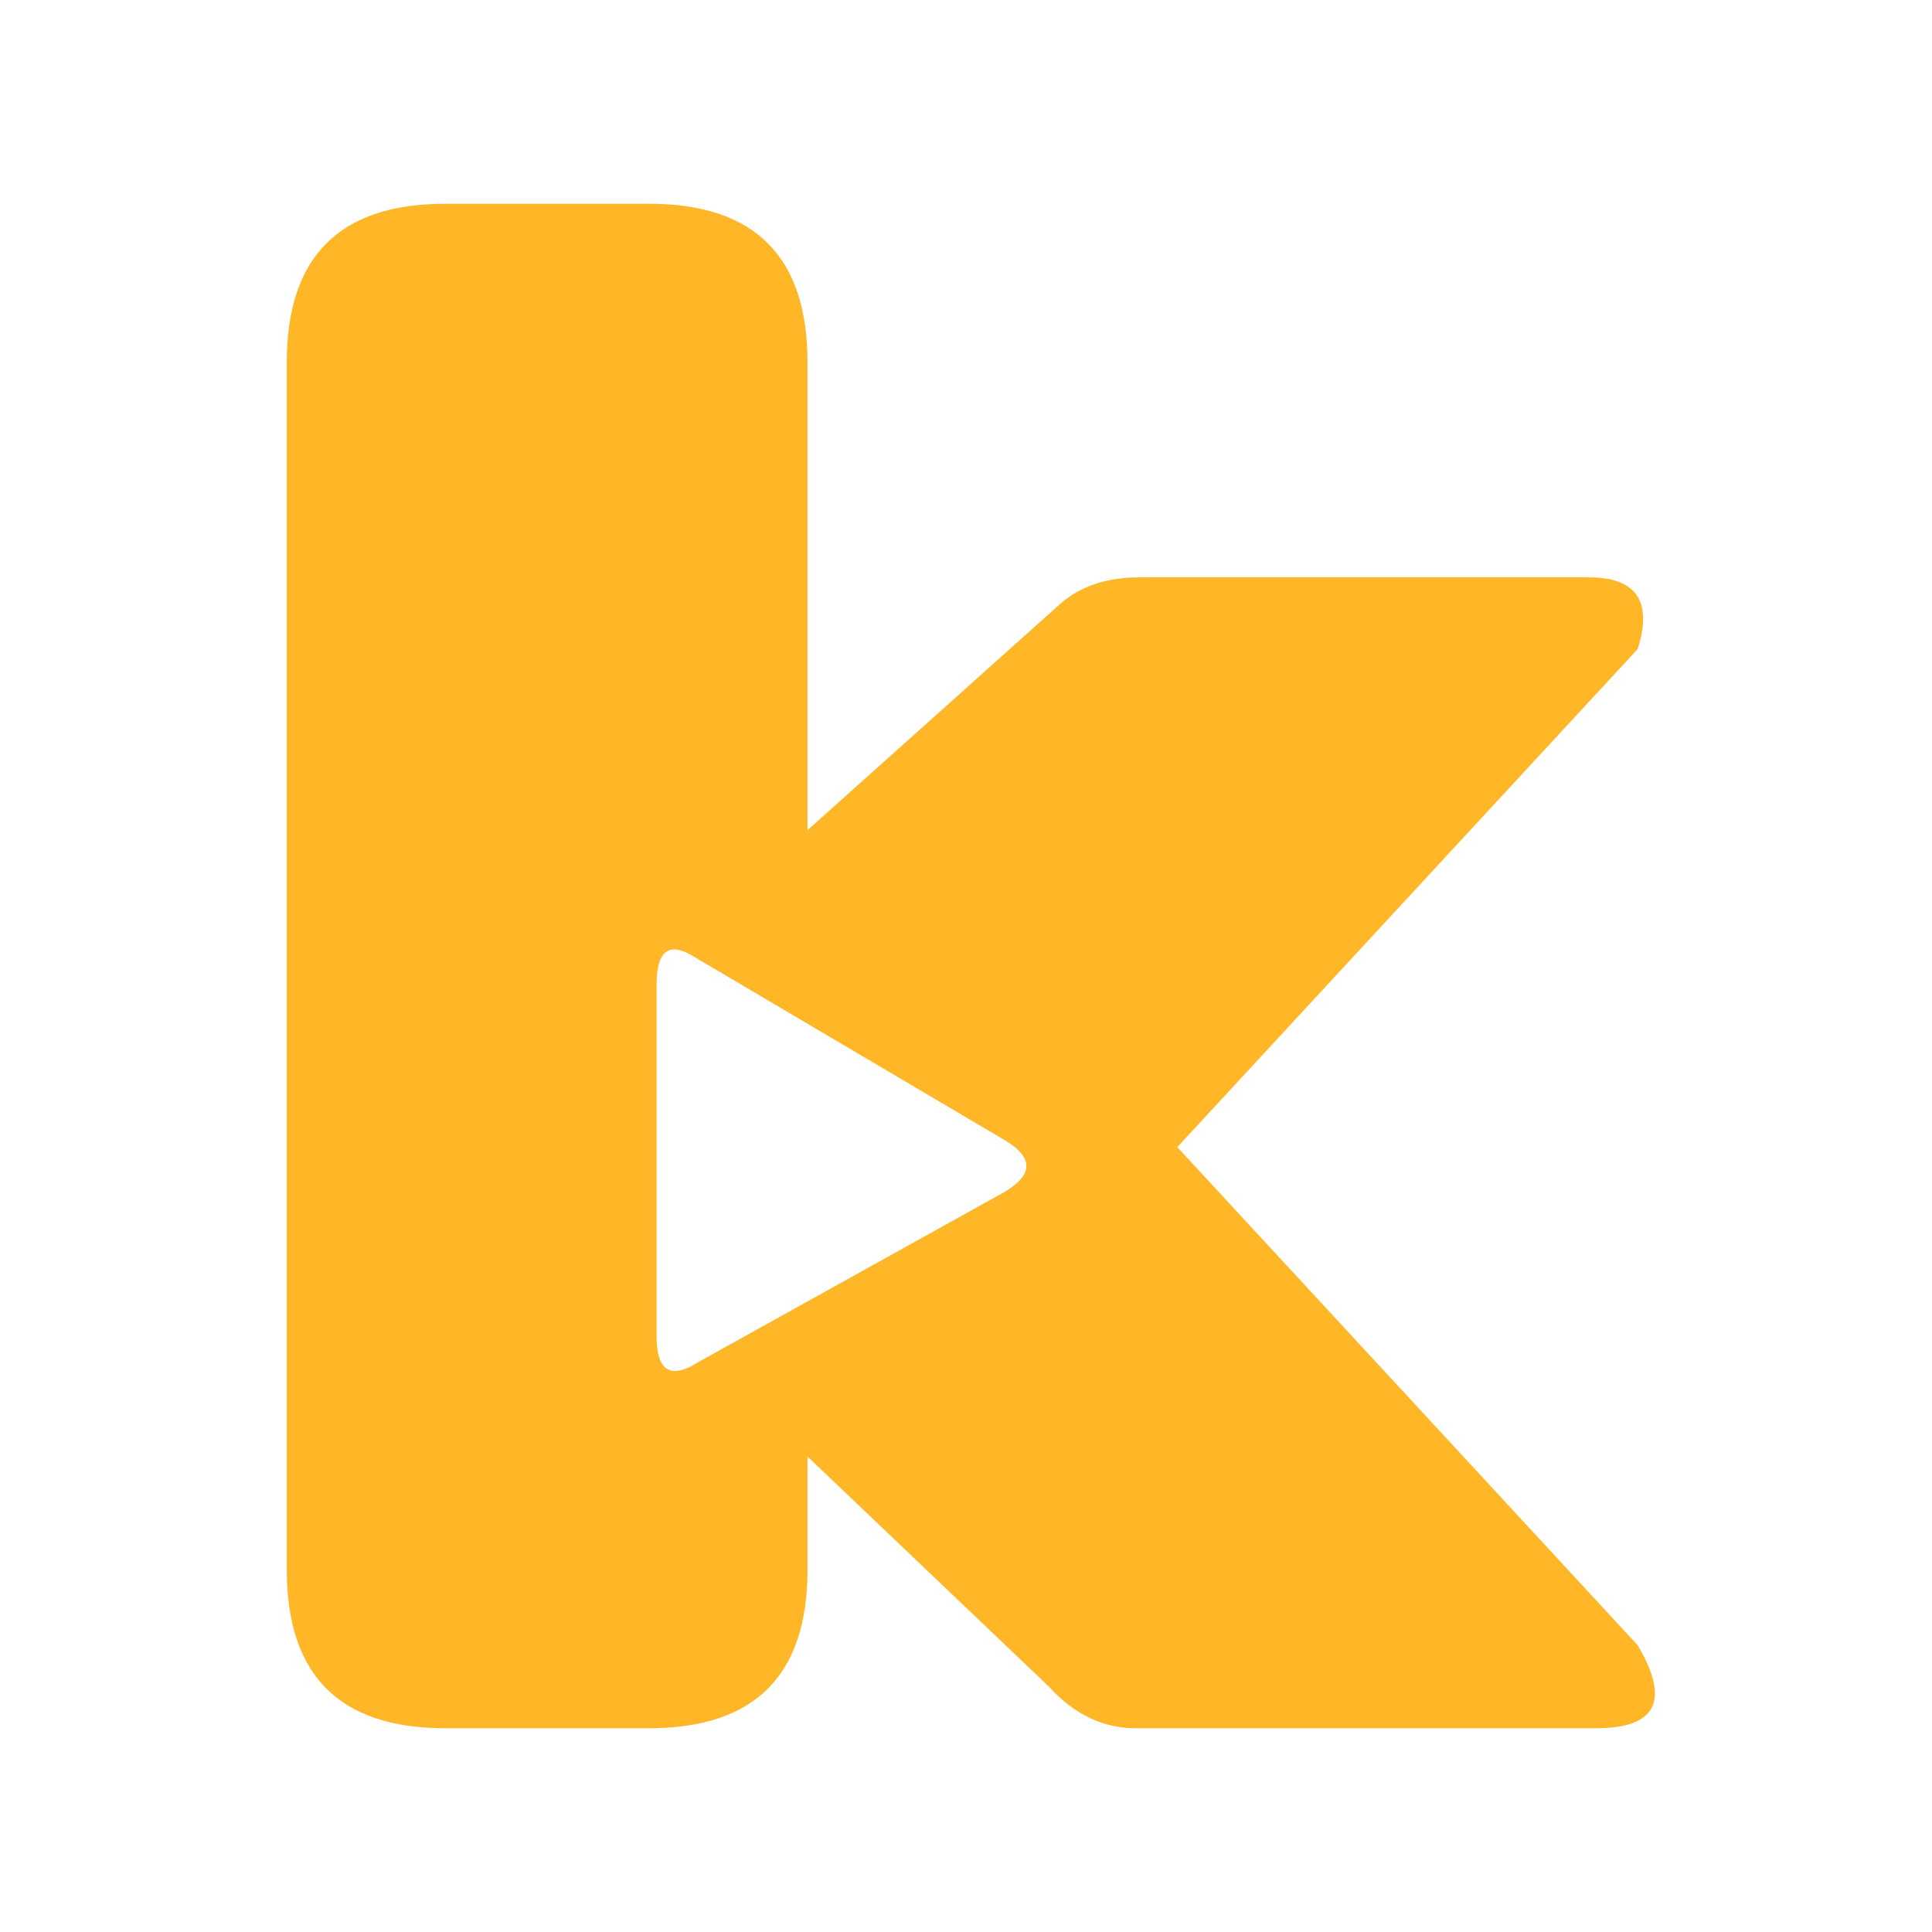
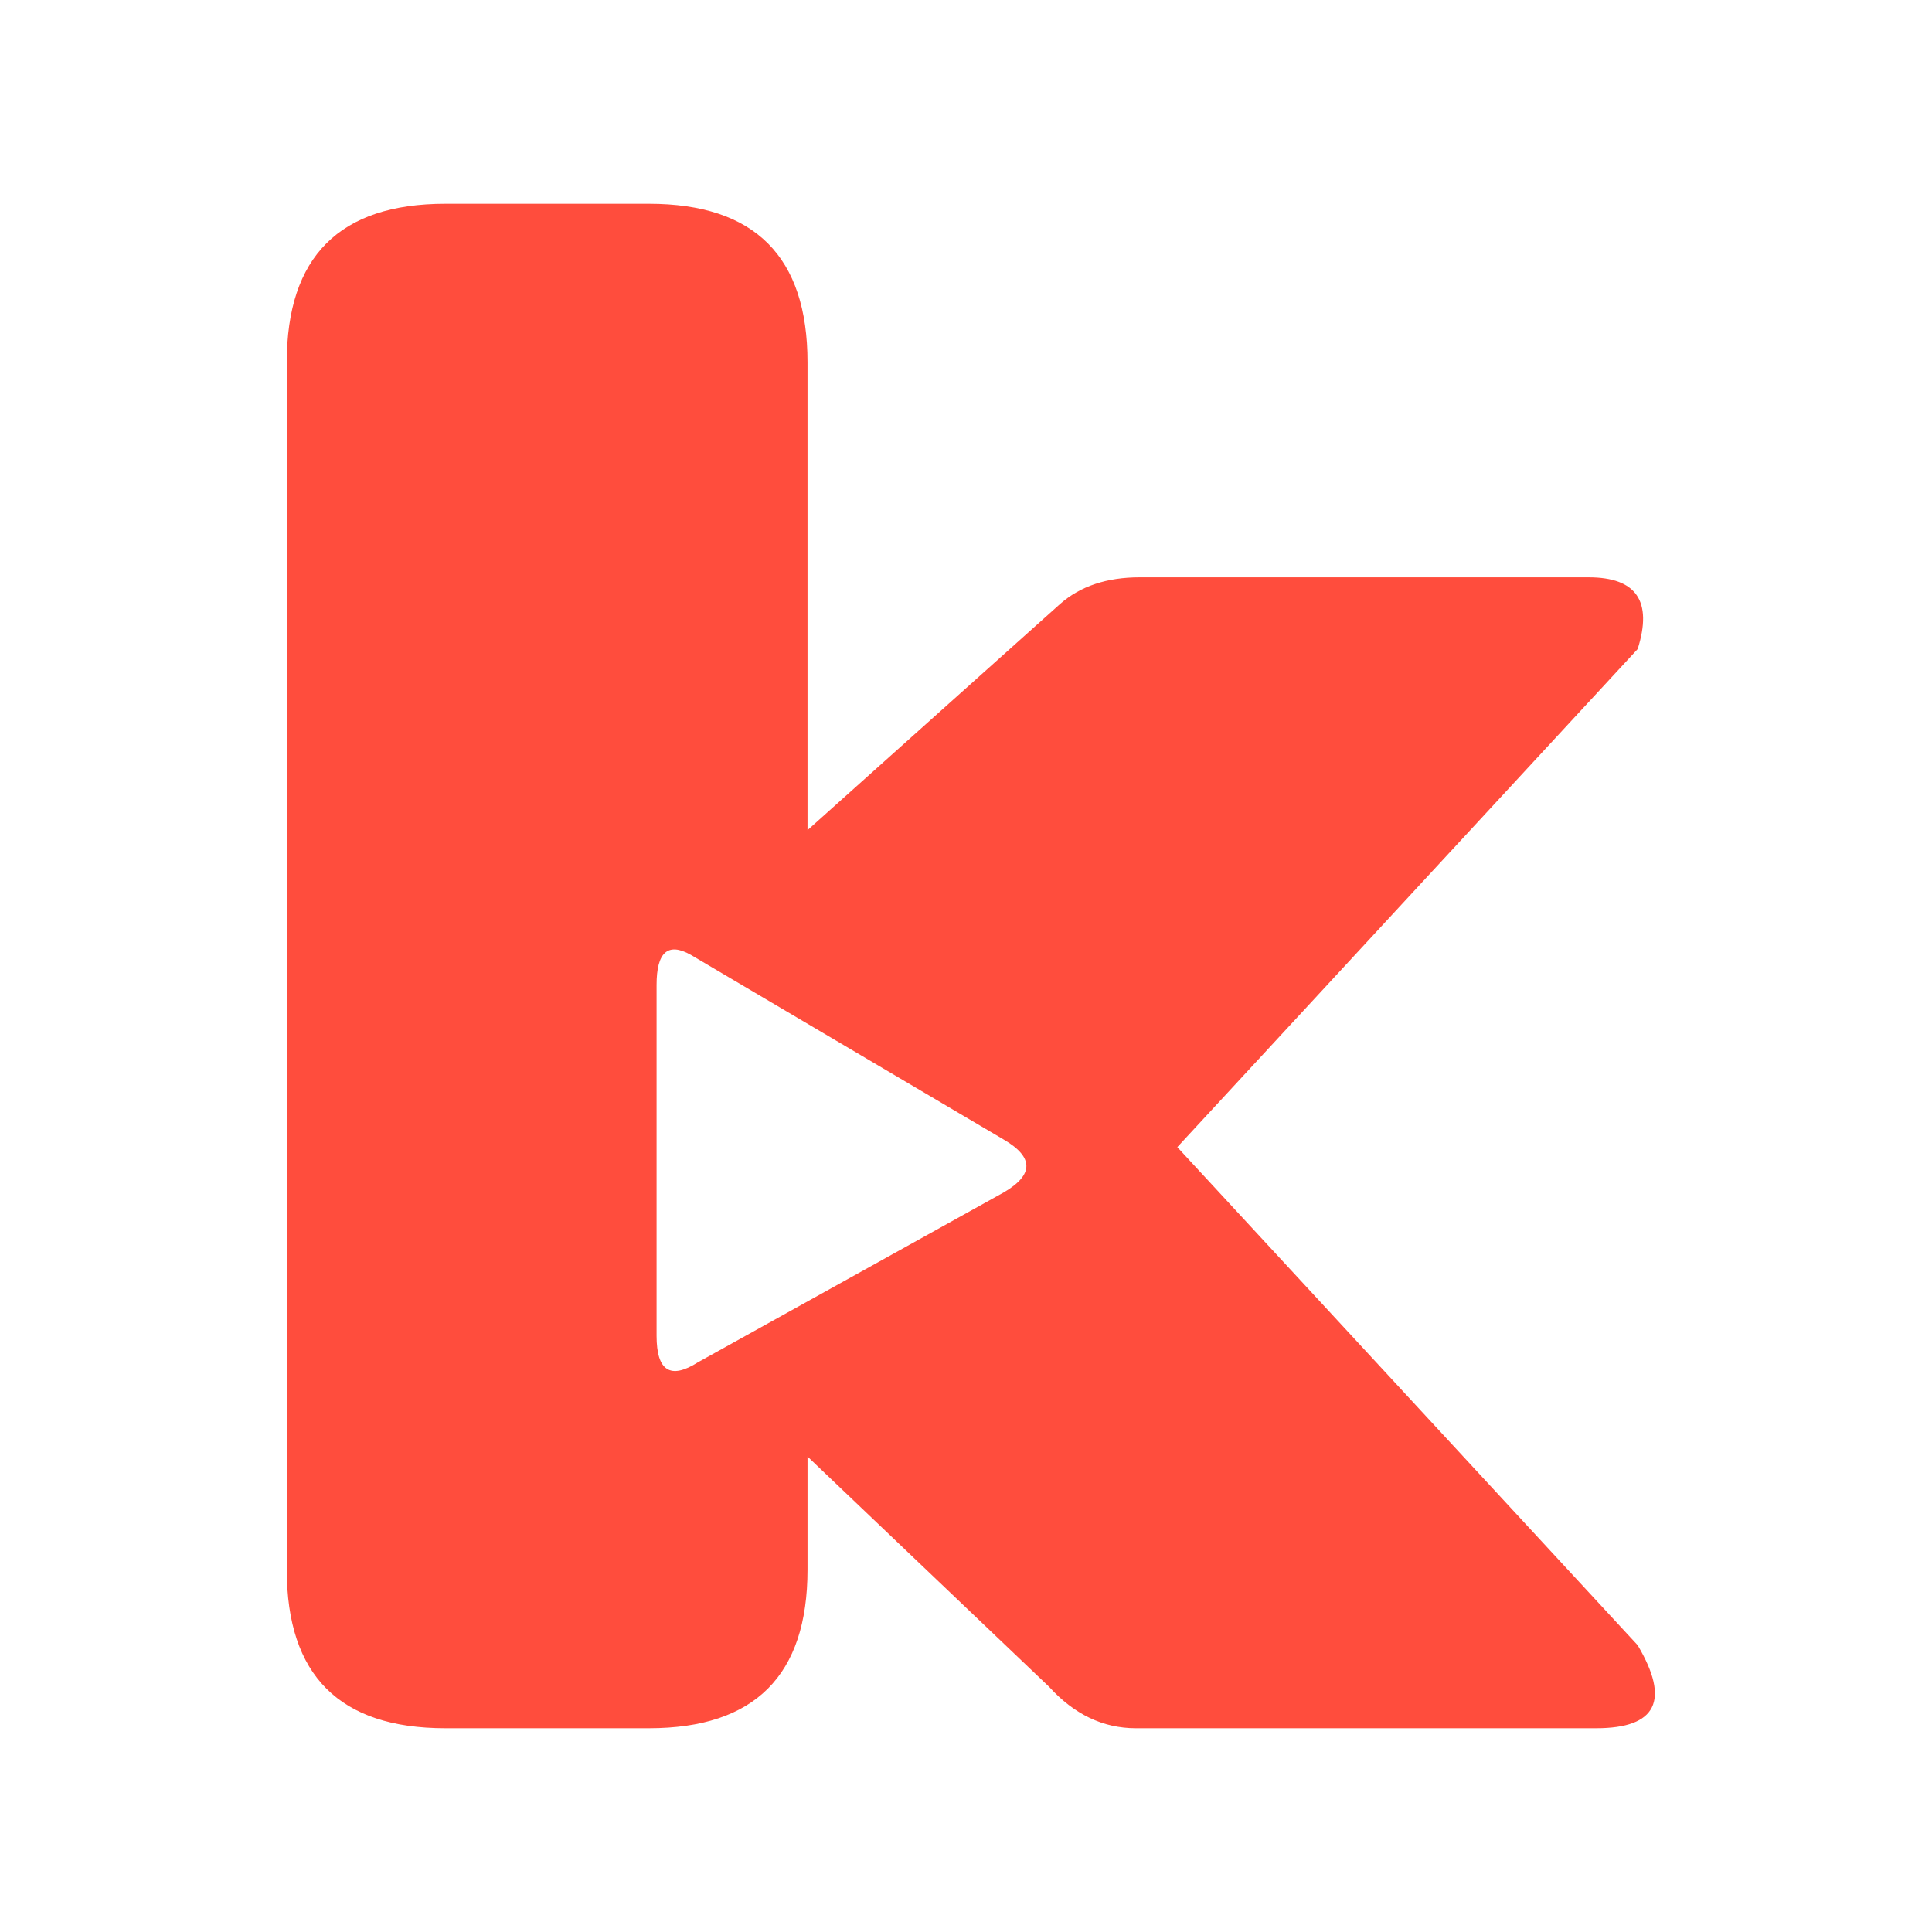
- <svg xmlns="http://www.w3.org/2000/svg" width="512" height="512" viewBox="304 114 512 512" fill="#FFB627" role="img" aria-labelledby="title desc">
+ <svg xmlns="http://www.w3.org/2000/svg" width="512" height="512" viewBox="304 114 512 512" fill="#FF4D3D" role="img" aria-labelledby="title desc">
  <path fill-rule="evenodd" d="M422 168H476Q518 168 518 210V334L585 274Q593 267 606 267H725Q744 267 738 286L616 418L738 550Q751 572 727 572H605Q592 572 582 561L518 500V530Q518 572 476 572H422Q380 572 380 530V210Q380 168 422 168ZM487 367Q478 362 478 375V468Q478 482 489 475L570 430Q582 423 570 416Z" />
</svg>
